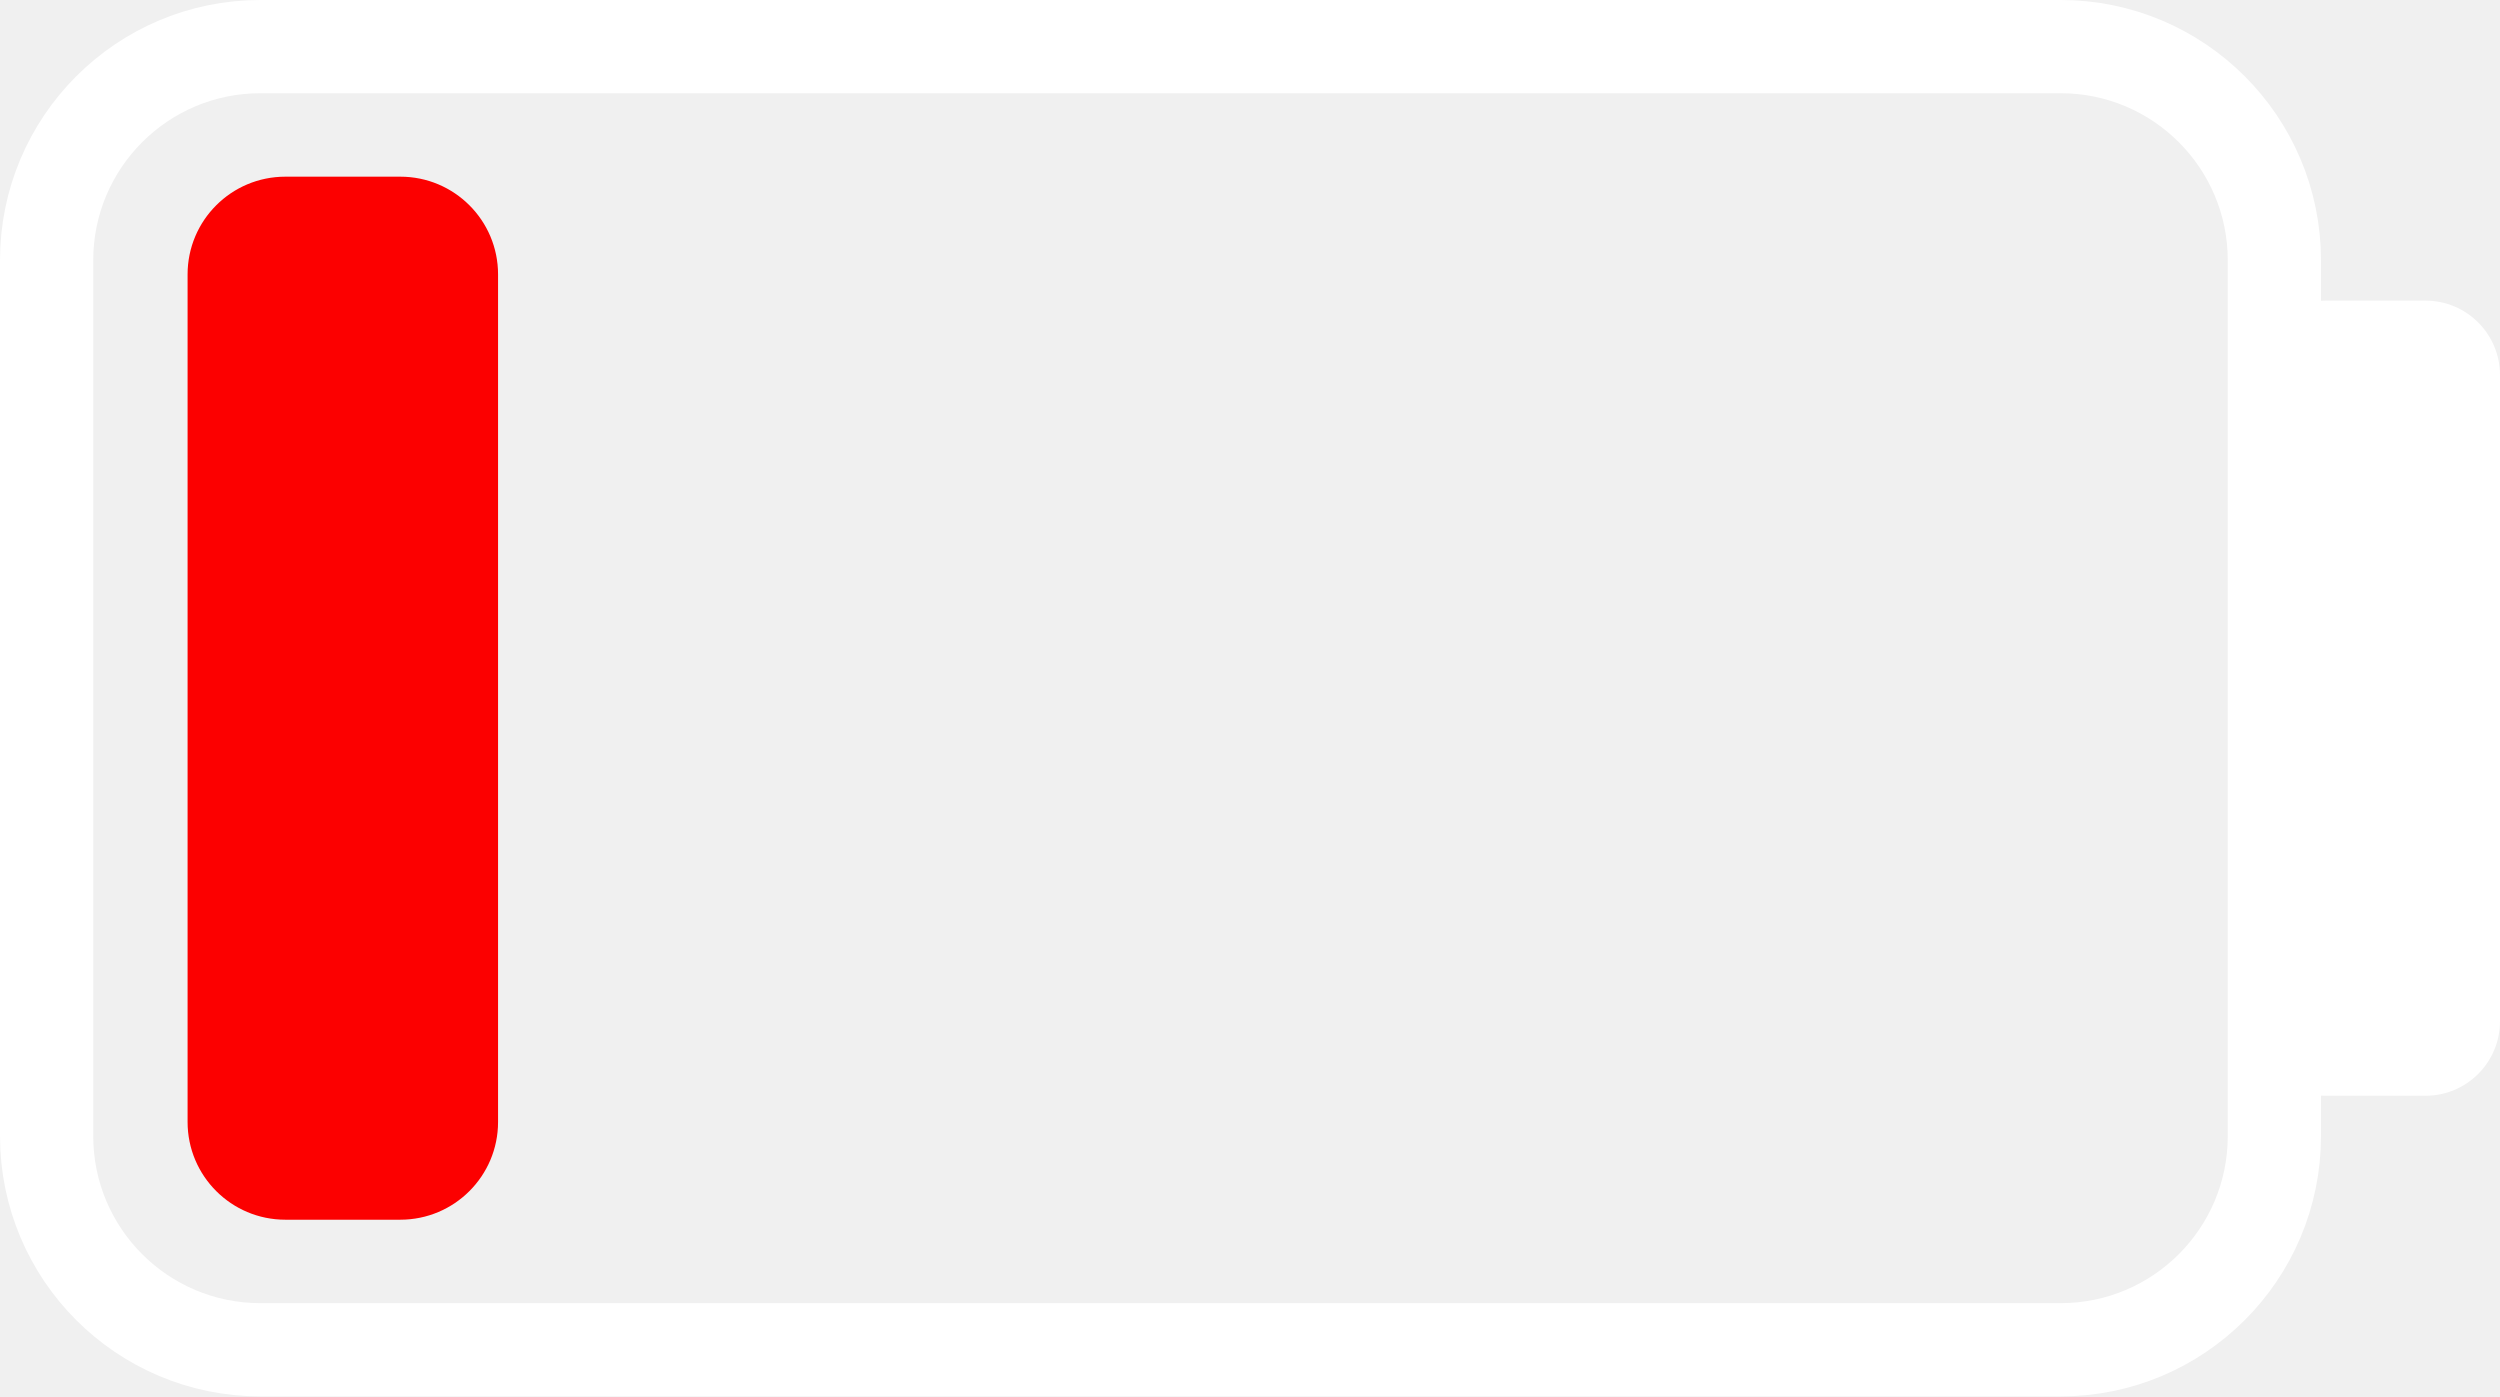
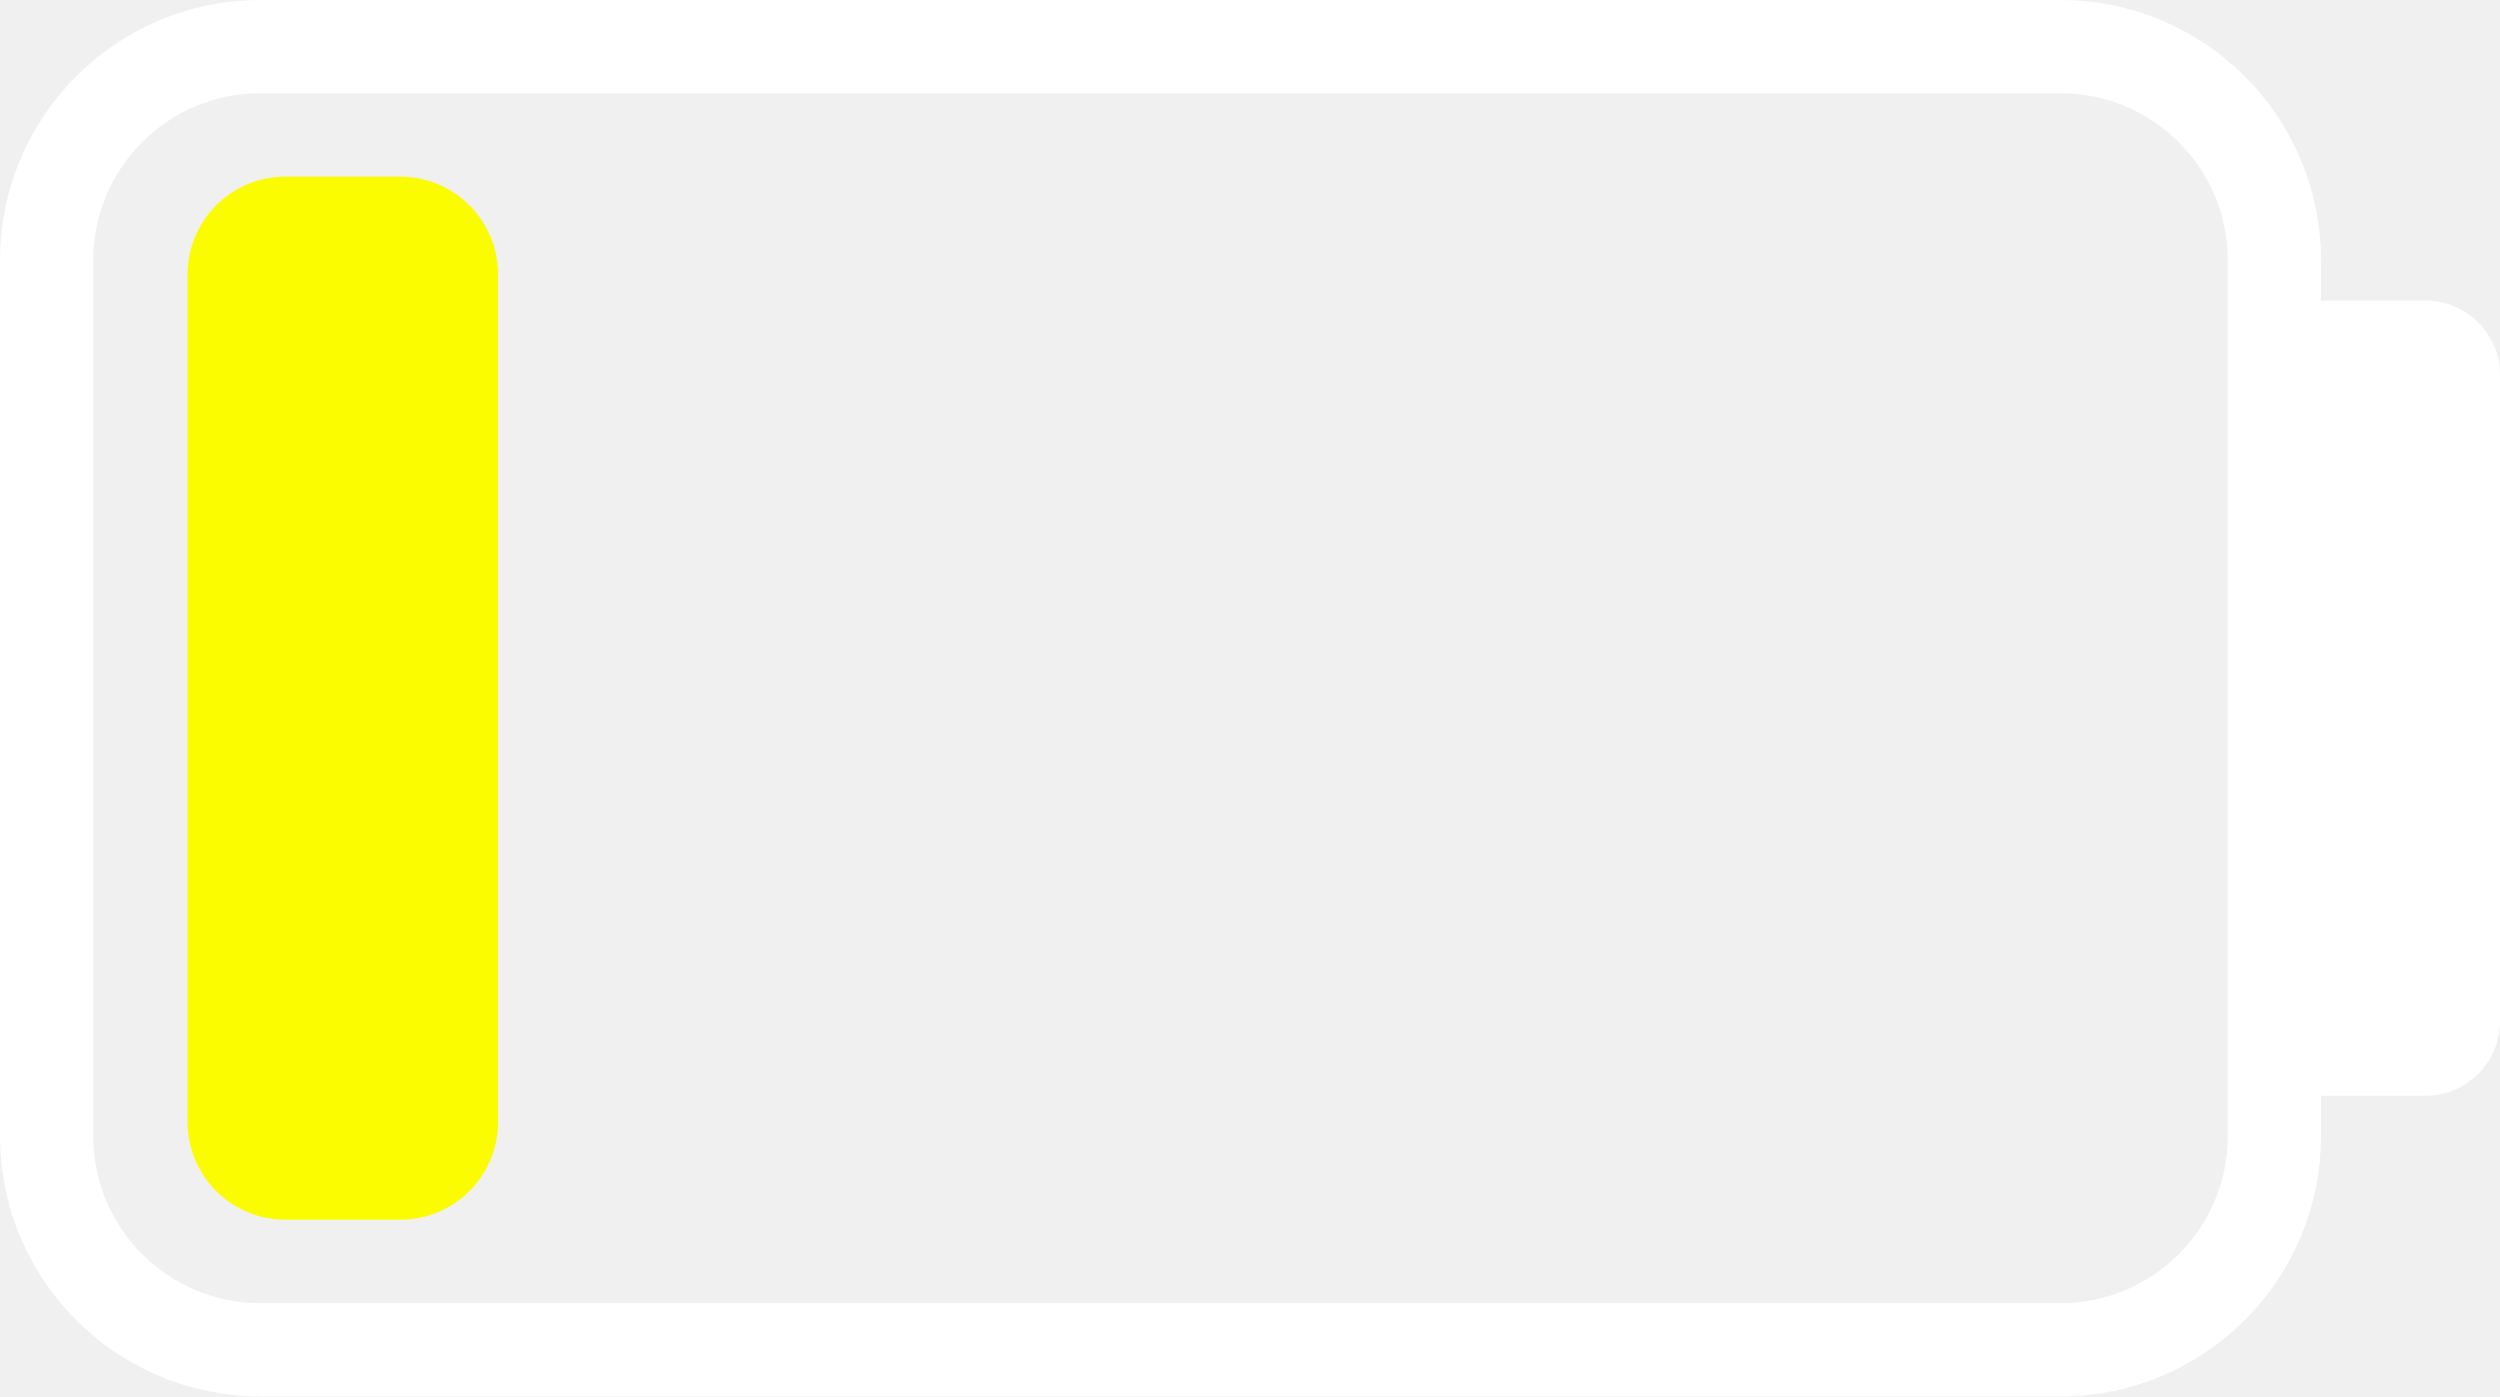
<svg xmlns="http://www.w3.org/2000/svg" width="214.512mm" height="119.817mm" viewBox="0 0 810.756 452.852" version="1.1" id="svg1">
  <defs id="defs1" />
  <g id="layer1" style="opacity:1" transform="translate(-114.6833,-170.4249)">
    <rect style="mix-blend-mode:normal;fill:none;stroke:#ffffff;stroke-width:30.236;stroke-linejoin:miter;stroke-miterlimit:4;stroke-dasharray:none;stroke-opacity:1;paint-order:normal" id="rect1" width="722.466" height="422.615" x="129.801" y="185.543" ry="69.318" />
-     <rect style="fill:#fc0000;fill-opacity:1;stroke:none;stroke-width:18.71;stroke-linejoin:miter;stroke-miterlimit:4;stroke-dasharray:none;stroke-opacity:1;paint-order:normal" id="rect2" width="100.687" height="338.256" x="175.518" y="227.722" ry="31.693" />
+     <rect style="fill:#fcfc00;fill-opacity:1;stroke:none;stroke-width:18.71;stroke-linejoin:miter;stroke-miterlimit:4;stroke-dasharray:none;stroke-opacity:1;paint-order:normal" id="rect2" width="100.687" height="338.256" x="175.518" y="227.722" ry="31.693" />
    <rect style="fill:#ffffff;fill-opacity:1;stroke:none;stroke-width:14.63;stroke-linejoin:miter;stroke-miterlimit:4;stroke-dasharray:none;stroke-opacity:1;paint-order:normal" id="rect2-61-0" width="80.754" height="257.859" x="844.685" y="267.921" ry="24.16" />
  </g>
</svg>
